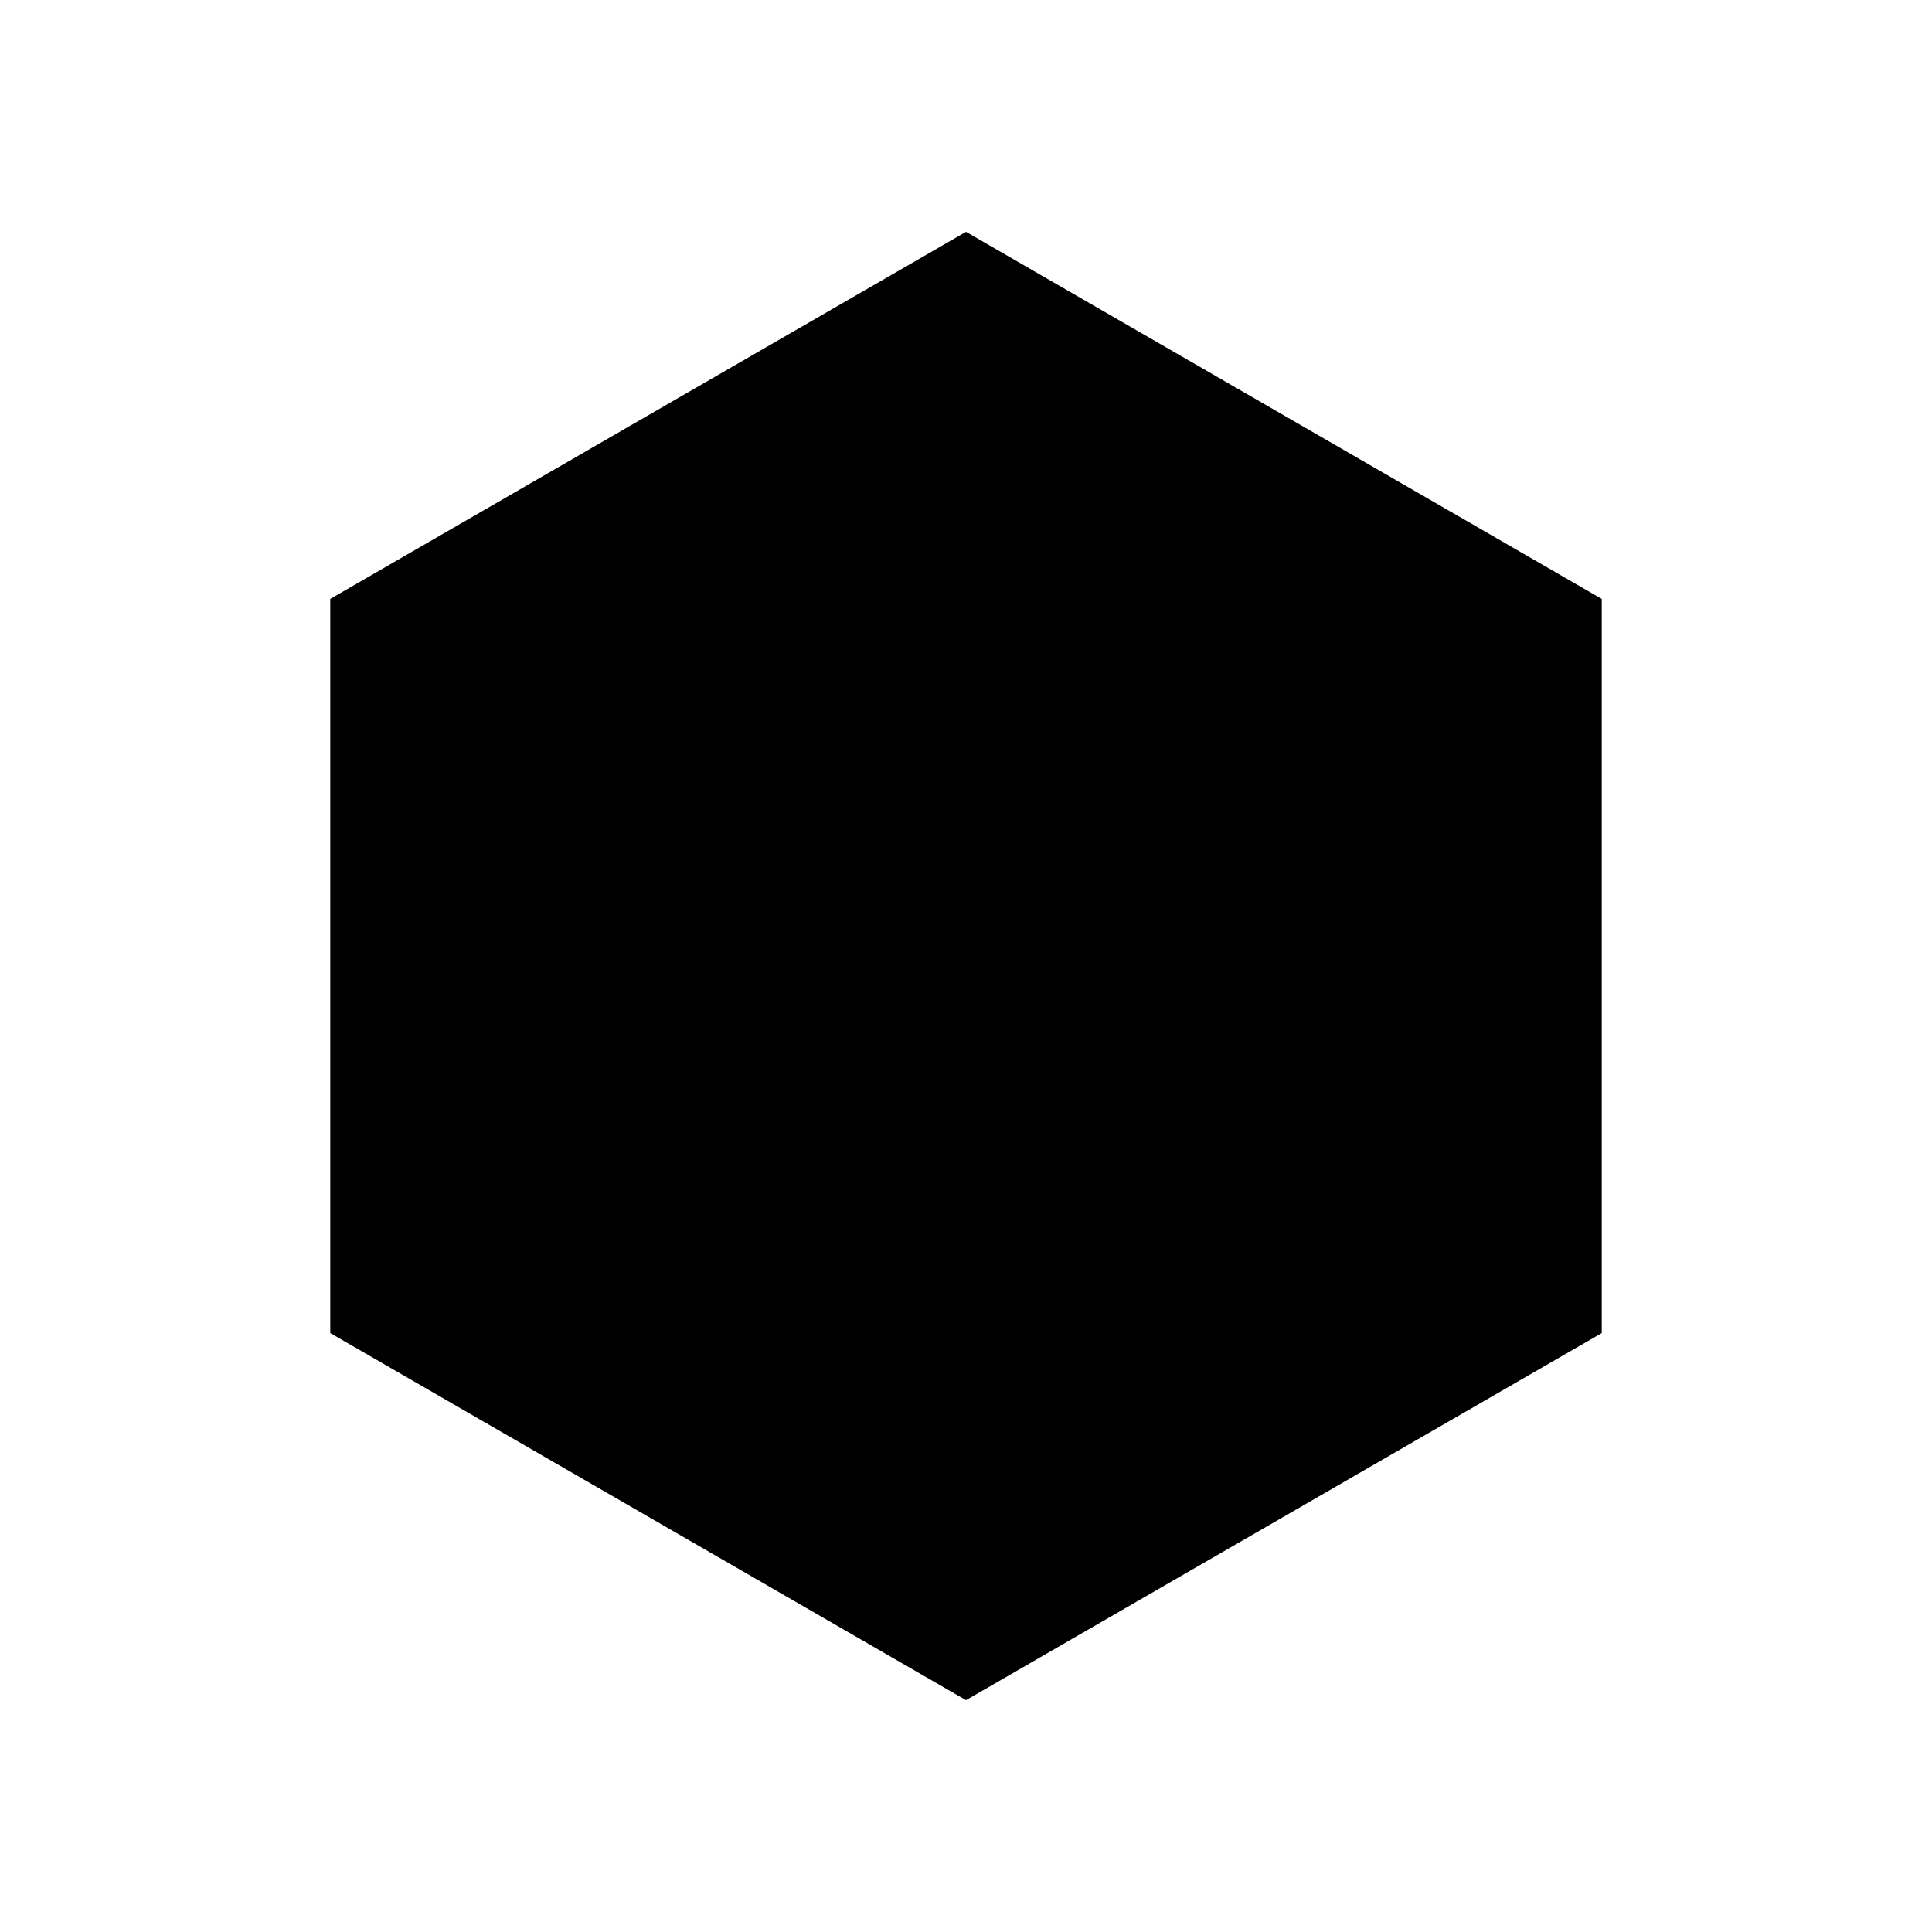
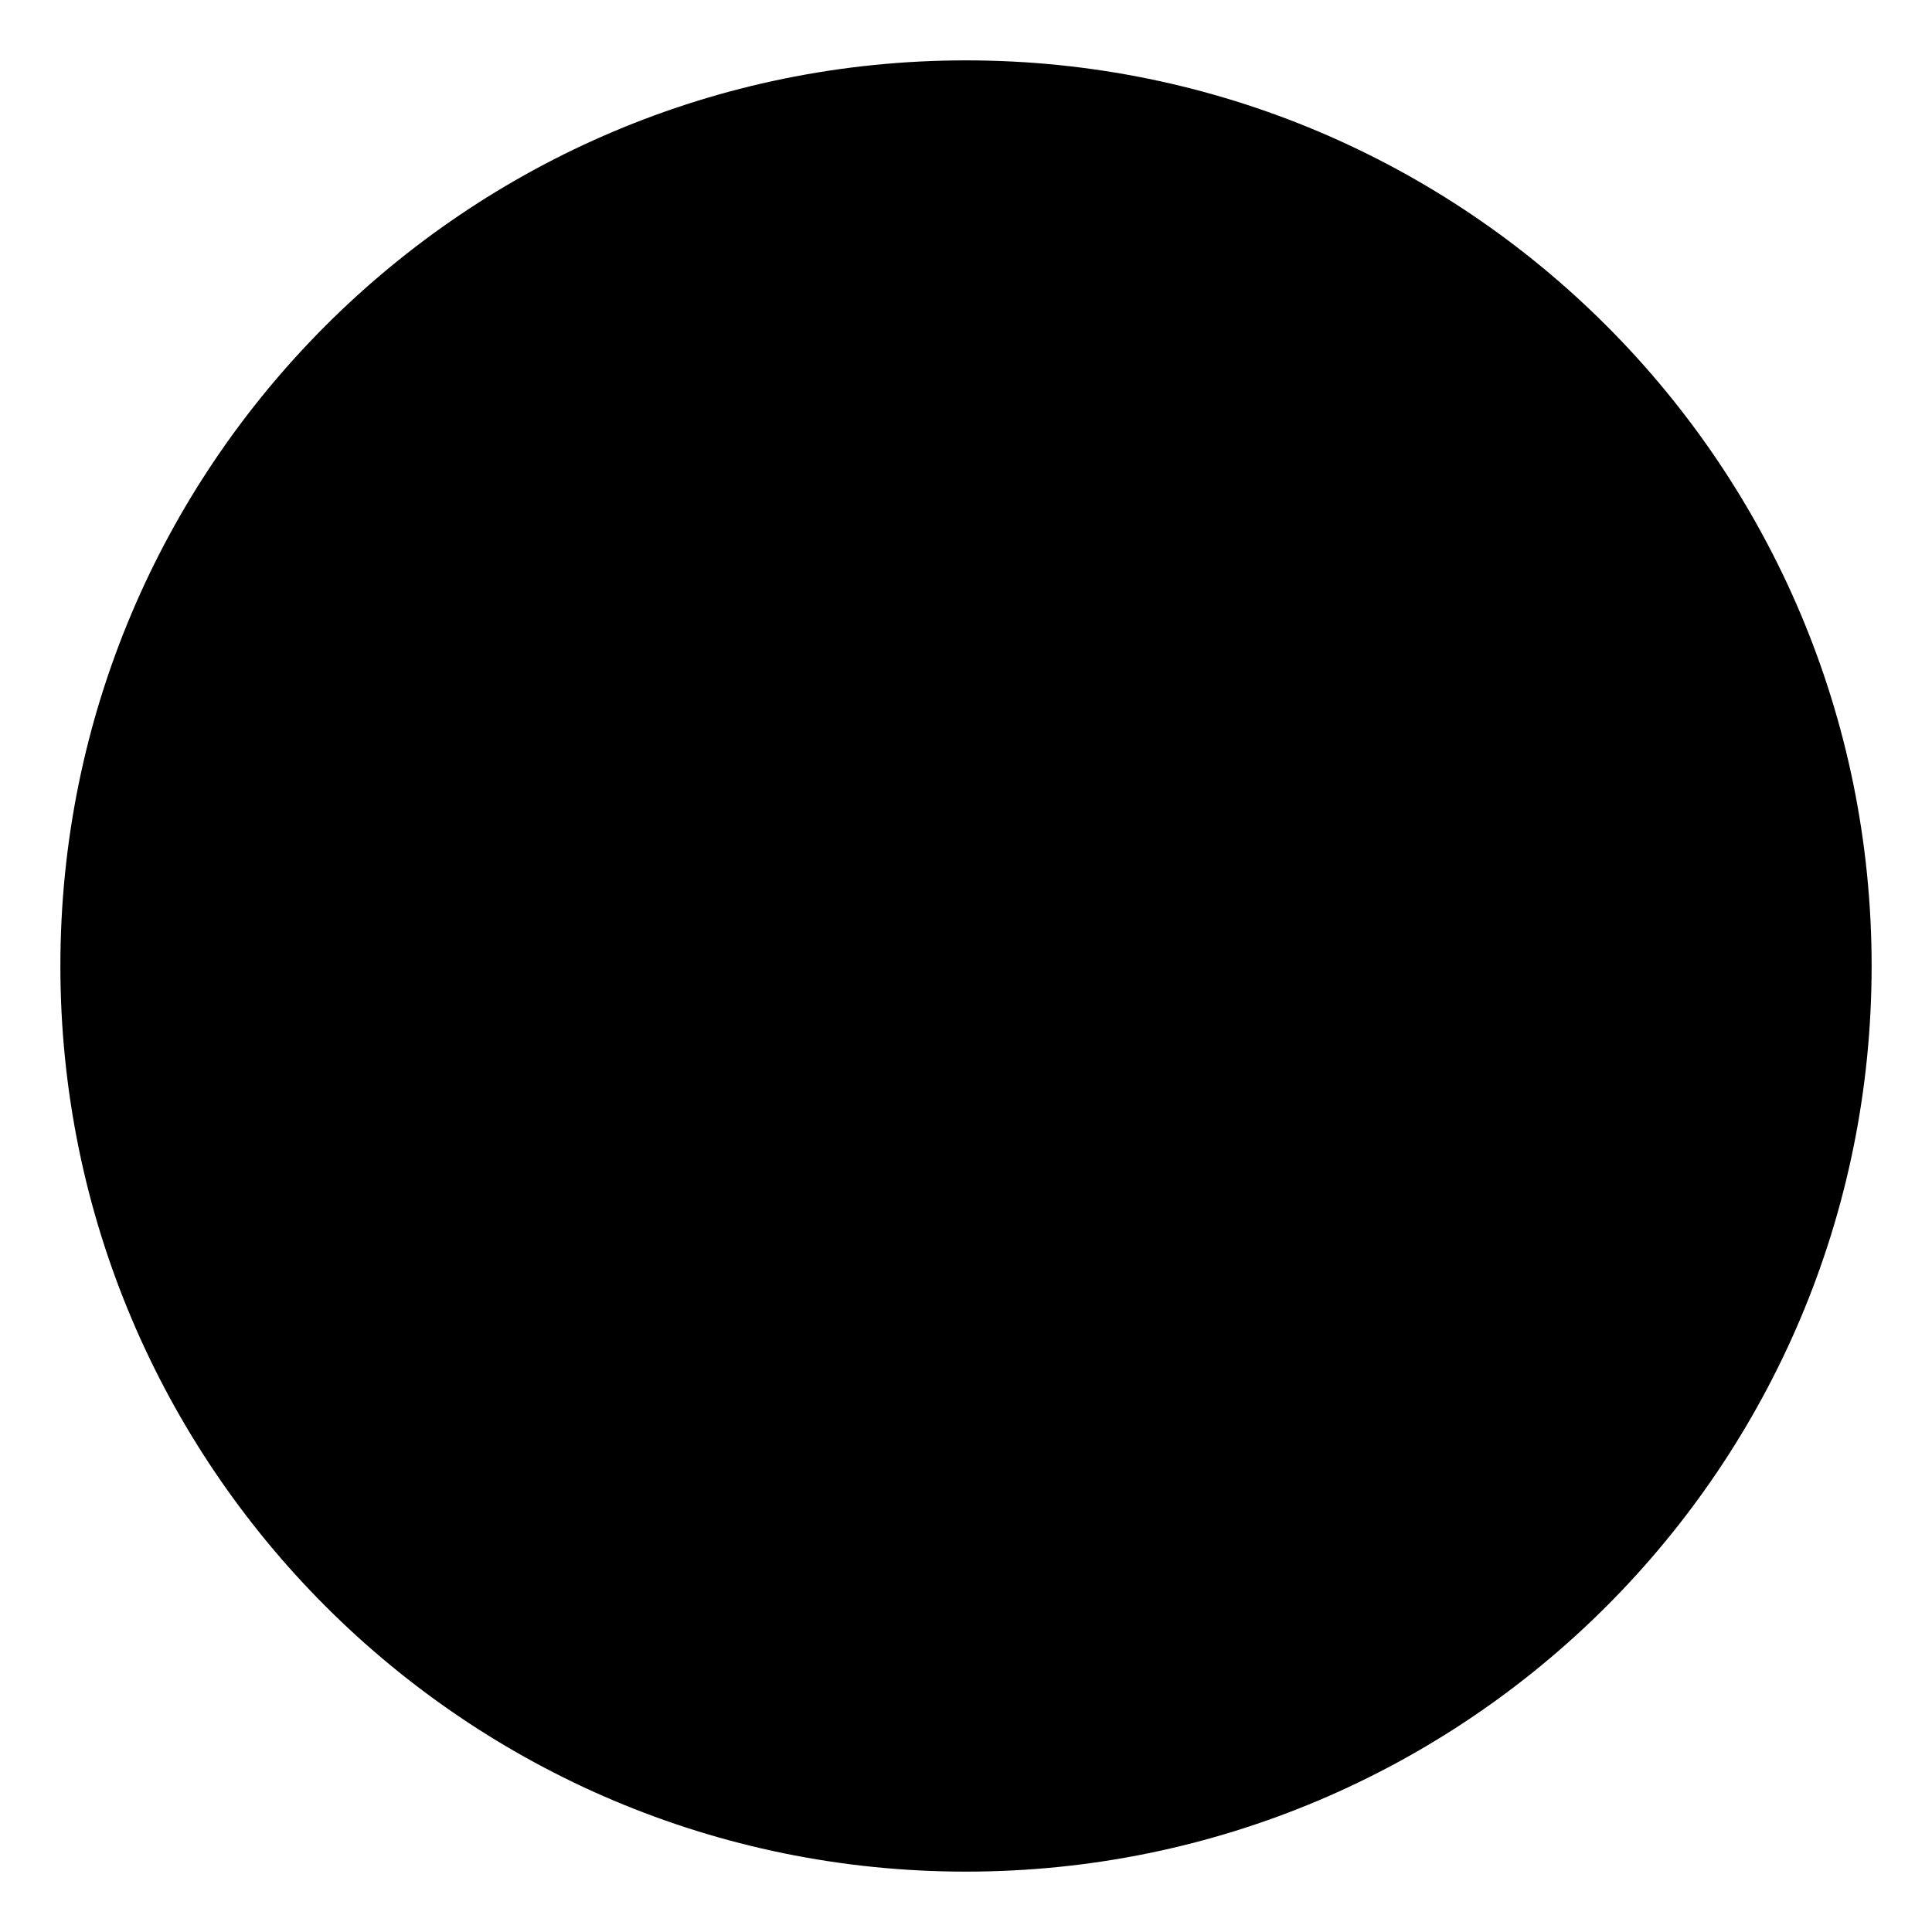
<svg xmlns="http://www.w3.org/2000/svg" width="64" height="64" viewBox="0 0 64 64">
  <defs>
-     <linearGradient id="go" x1="0%" y1="0%" x2="100%" y2="100%">
-       <stop offset="0%" stop-color="oklch(0.60 0.20 142.0)" />
-       <stop offset="100%" stop-color="oklch(0.42 0.16 142.0)" />
+     <radialGradient id="bl">
+       <stop offset="0%" stop-color="oklch(0.78 0.1 142 / 0.22)" />
+       <stop offset="55%" stop-color="oklch(0.78 0.1 142 / 0.077)" />
+       <stop offset="100%" stop-color="oklch(0.78 0.1 142 / 0)" />
+     </radialGradient>
+     <linearGradient id="g-tab" x1="0%" y1="0%" x2="100%" y2="100%">
+       <stop offset="0%" stop-color="oklch(0.713 0.106 142)" />
+       <stop offset="55%" stop-color="oklch(0.553 0.139 142)" />
+       <stop offset="100%" stop-color="oklch(0.443 0.145 142)" />
    </linearGradient>
-     <linearGradient id="gi" x1="0%" y1="100%" x2="100%" y2="0%">
-       <stop offset="0%" stop-color="oklch(0.72 0.22 142.0)" />
-       <stop offset="100%" stop-color="oklch(0.55 0.18 142.0)" />
+     <radialGradient id="g-core" cx="44%" cy="42%" r="62%">
+       <stop offset="0%" stop-color="oklch(0.913 0.04 142 / 0.76)" />
+       <stop offset="42%" stop-color="oklch(0.713 0.112 142 / 0.32)" />
+       <stop offset="100%" stop-color="oklch(0.673 0.132 142 / 0)" />
+     </radialGradient>
+     <linearGradient id="g-shd" x1="0%" y1="0%" x2="100%" y2="100%">
+       <stop offset="0%" stop-color="oklch(1 0 142 / 0.18)" />
+       <stop offset="40%" stop-color="oklch(1 0 142 / 0)" />
+       <stop offset="100%" stop-color="oklch(0.08 0.026 142 / 0.5)" />
    </linearGradient>
+     <linearGradient id="g-rim" x1="0%" y1="0%" x2="100%" y2="100%">
+       <stop offset="0%" stop-color="oklch(0.98 0.02 142 / 0.95)" />
+       <stop offset="50%" stop-color="oklch(0.793 0.079 142 / 0.5)" />
+       <stop offset="100%" stop-color="oklch(0.373 0.079 142 / 0.55)" />
+     </linearGradient>
+     <radialGradient id="g-spc" cx="50%" cy="50%" r="50%">
+       <stop offset="0%" stop-color="oklch(1 0 142 / 0.9)" />
+       <stop offset="55%" stop-color="oklch(1 0 142 / 0.25)" />
+       <stop offset="100%" stop-color="oklch(1 0 142 / 0)" />
+     </radialGradient>
  </defs>
-   <polygon points="32.00,7.68 53.06,19.84 53.06,44.16 32.00,56.32 10.94,44.16 10.94,19.84" fill="url(#go)" stroke="oklch(0.58 0.18 142.0)" stroke-width="1.5" />
-   <polygon points="32.00,18.62 43.58,25.31 43.58,38.69 32.00,45.38 20.42,38.69 20.42,25.31" fill="url(#gi)" opacity="0.7" />
+   <circle cx="32" cy="32" r="30" fill="url(#bl)" />
+   <g>
+     <polygon points="32,7 53.65,19.5 43.26,25.5 32,19" fill="oklch(0.639 0.112 142)" />
+     <polygon points="53.65,19.5 53.65,44.5 43.26,38.5 43.26,25.5" fill="oklch(0.484 0.137 142)" />
+     <polygon points="53.65,44.5 32,57 32,45 43.26,38.5" fill="oklch(0.419 0.148 142)" />
+     <polygon points="32,57 10.35,44.5 20.74,38.5 32,45" fill="oklch(0.508 0.134 142)" />
+     <polygon points="10.35,44.5 10.35,19.5 20.74,25.5 20.74,38.5" fill="oklch(0.662 0.109 142)" />
+     <polygon points="10.35,19.5 32,7 32,19 20.74,25.5" fill="oklch(0.728 0.098 142)" />
+     <polygon points="32,19 43.26,25.5 43.26,38.5 32,45 20.74,38.5 20.74,25.5" fill="url(#g-tab)" />
+     <circle cx="32" cy="32" r="12.74" fill="url(#g-core)" />
+     <polygon points="32,7 53.65,19.5 53.65,44.5 32,57 10.35,44.5 10.35,19.5" fill="url(#g-shd)" />
+     <line x1="32" y1="7" x2="32" y2="19" stroke="oklch(0.873 0.053 142 / 0.38)" stroke-width="0.35" />
+     <line x1="53.65" y1="19.5" x2="43.26" y2="25.5" stroke="oklch(0.873 0.053 142 / 0.38)" stroke-width="0.35" />
+     <line x1="53.65" y1="44.5" x2="43.26" y2="38.5" stroke="oklch(0.873 0.053 142 / 0.38)" stroke-width="0.35" />
+     <line x1="32" y1="57" x2="32" y2="45" stroke="oklch(0.873 0.053 142 / 0.38)" stroke-width="0.35" />
+     <line x1="10.35" y1="44.5" x2="20.74" y2="38.5" stroke="oklch(0.873 0.053 142 / 0.38)" stroke-width="0.35" />
+     <line x1="10.35" y1="19.5" x2="20.74" y2="25.5" stroke="oklch(0.873 0.053 142 / 0.38)" stroke-width="0.35" />
+     <polygon points="32,19 43.26,25.5 43.26,38.5 32,45 20.74,38.5 20.74,25.5" fill="none" stroke="oklch(0.853 0.066 142 / 0.5)" stroke-width="0.4" />
+     <ellipse cx="27.31" cy="23.17" rx="7.5" ry="2.75" transform="rotate(-38 27.30528 23.17052)" fill="url(#g-spc)" />
+     <polygon points="32,7 53.65,19.5 53.65,44.5 32,57 10.35,44.5 10.35,19.5" fill="none" stroke="url(#g-rim)" stroke-width="1.1" stroke-linejoin="round" />
+   </g>
+   <line x1="21.31" y1="35.65" x2="39.49" y2="25.15" stroke="oklch(0.97 0.026 142 / 0.32)" stroke-width="0.55" stroke-linecap="round" />
+   <line x1="24.51" y1="38.85" x2="42.69" y2="28.35" stroke="oklch(0.97 0.026 142 / 0.32)" stroke-width="0.55" stroke-linecap="round" />
</svg>
